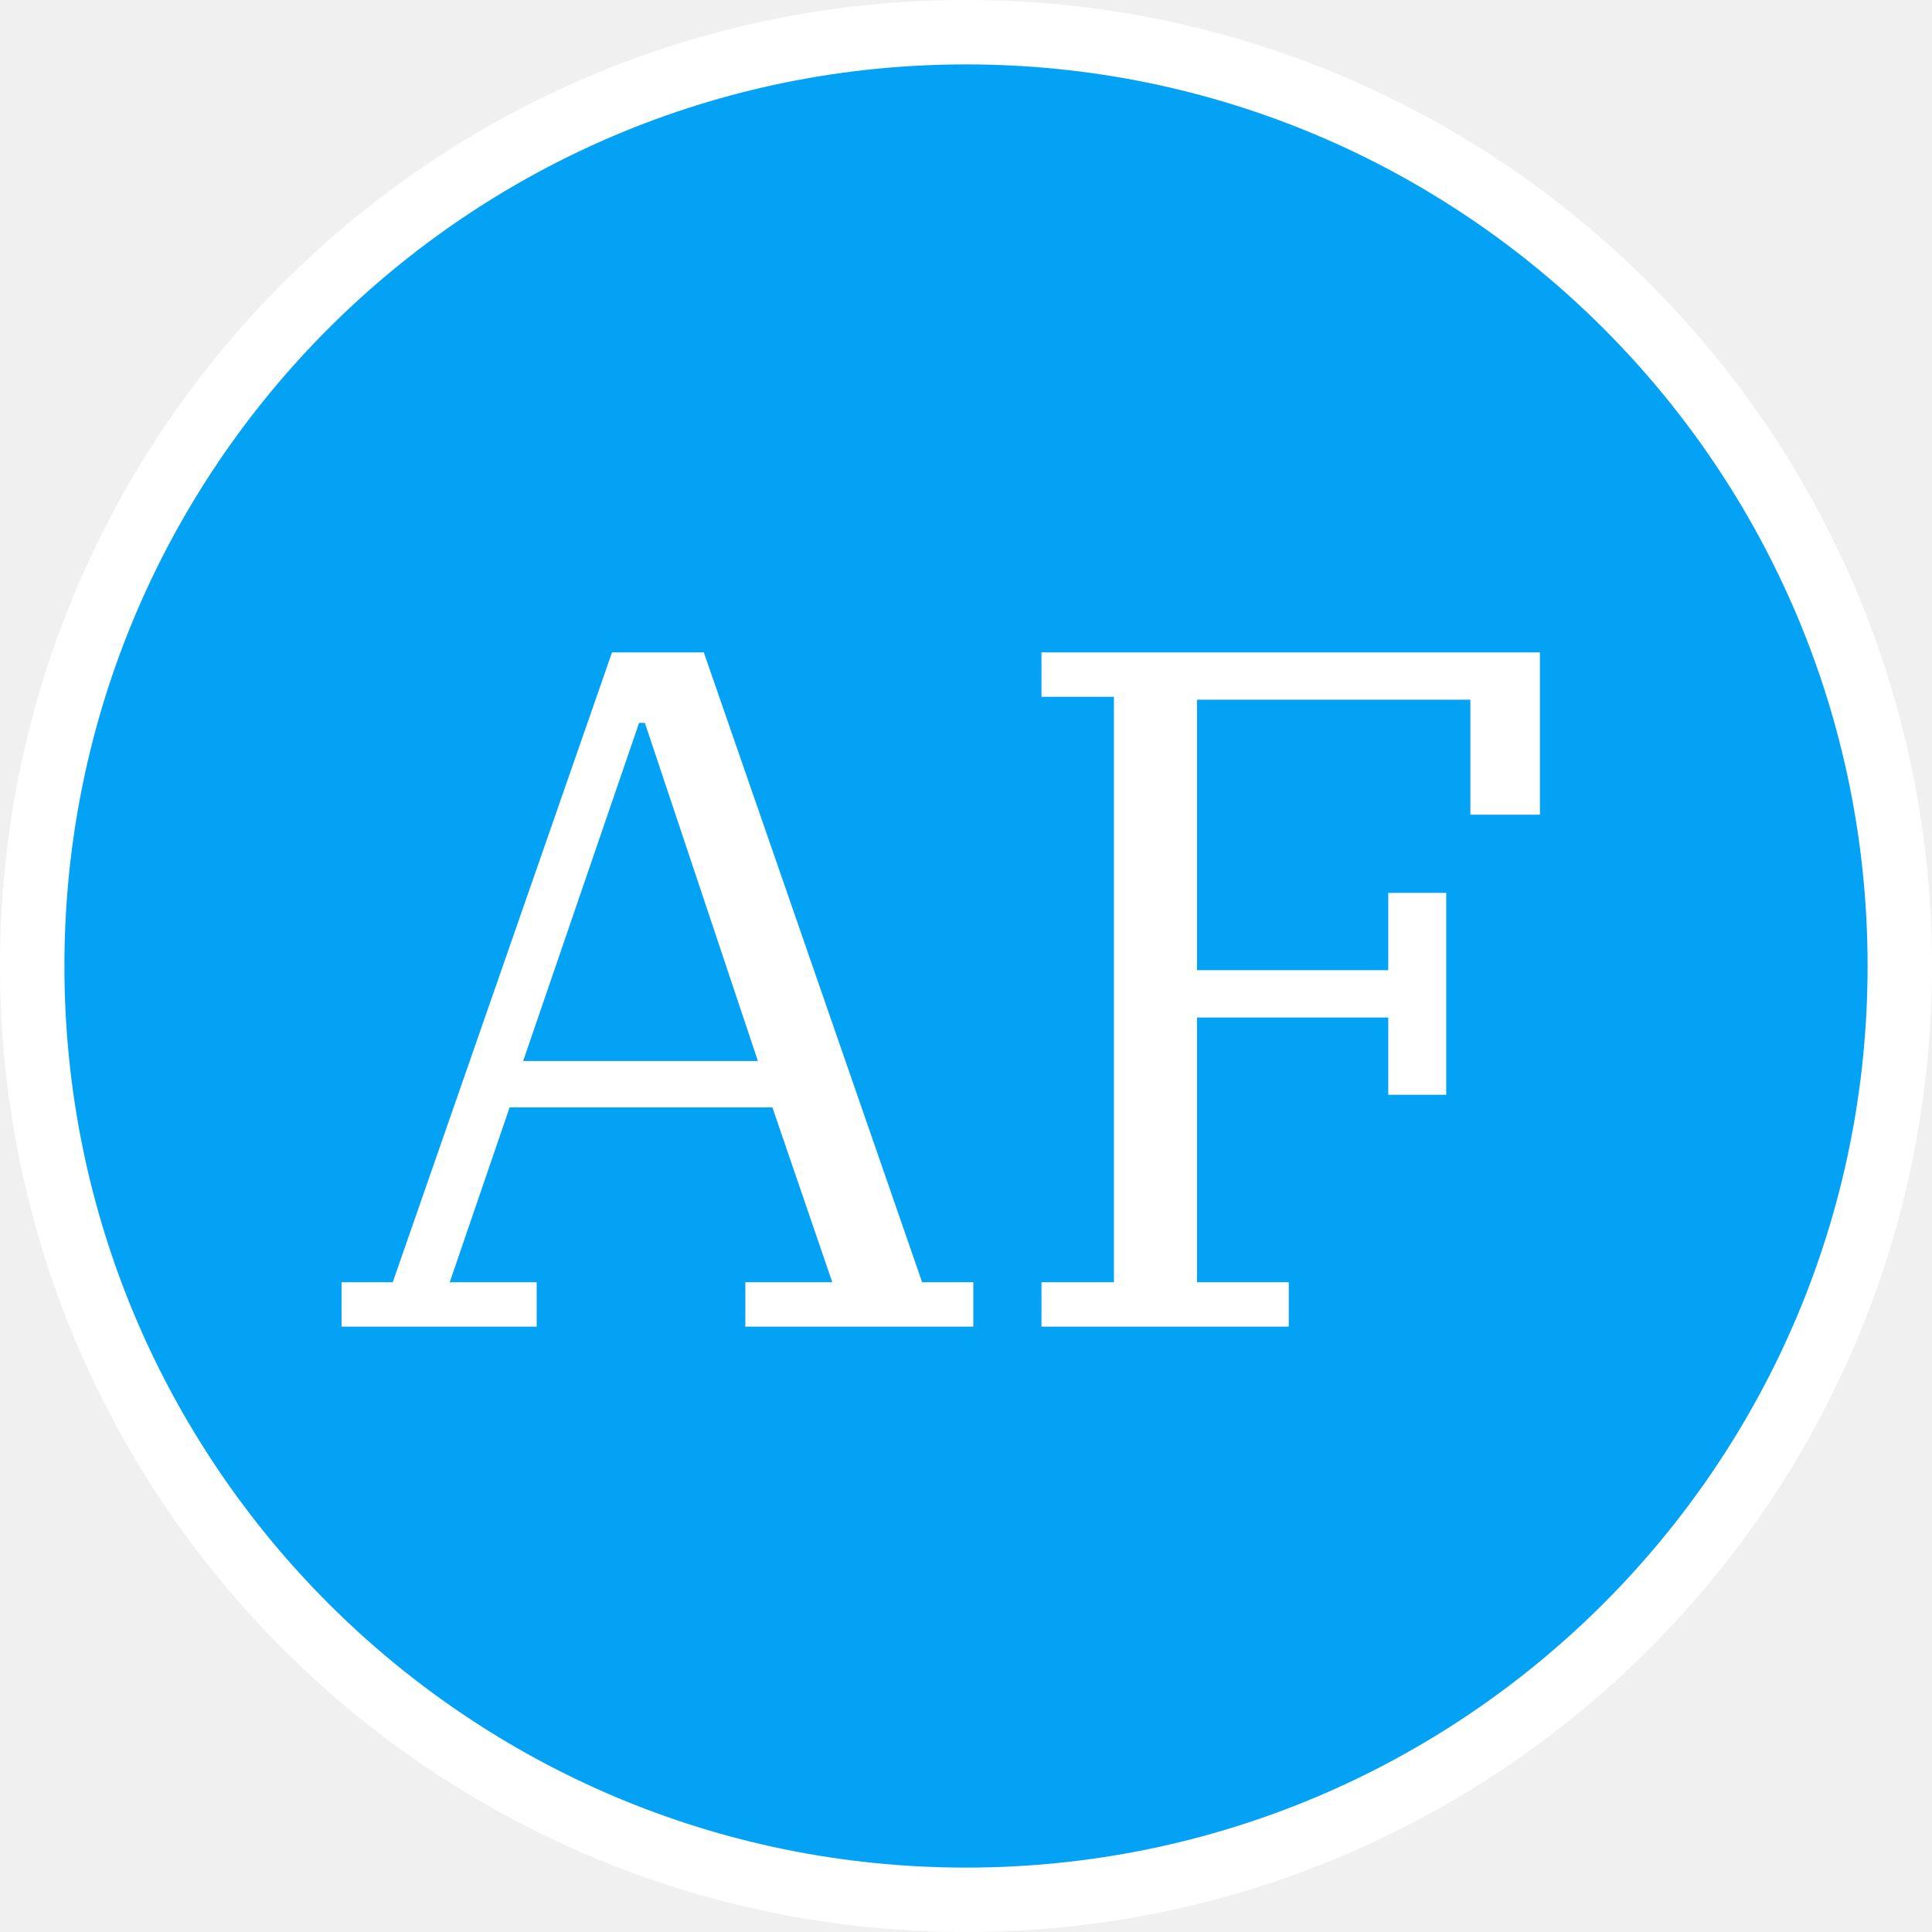
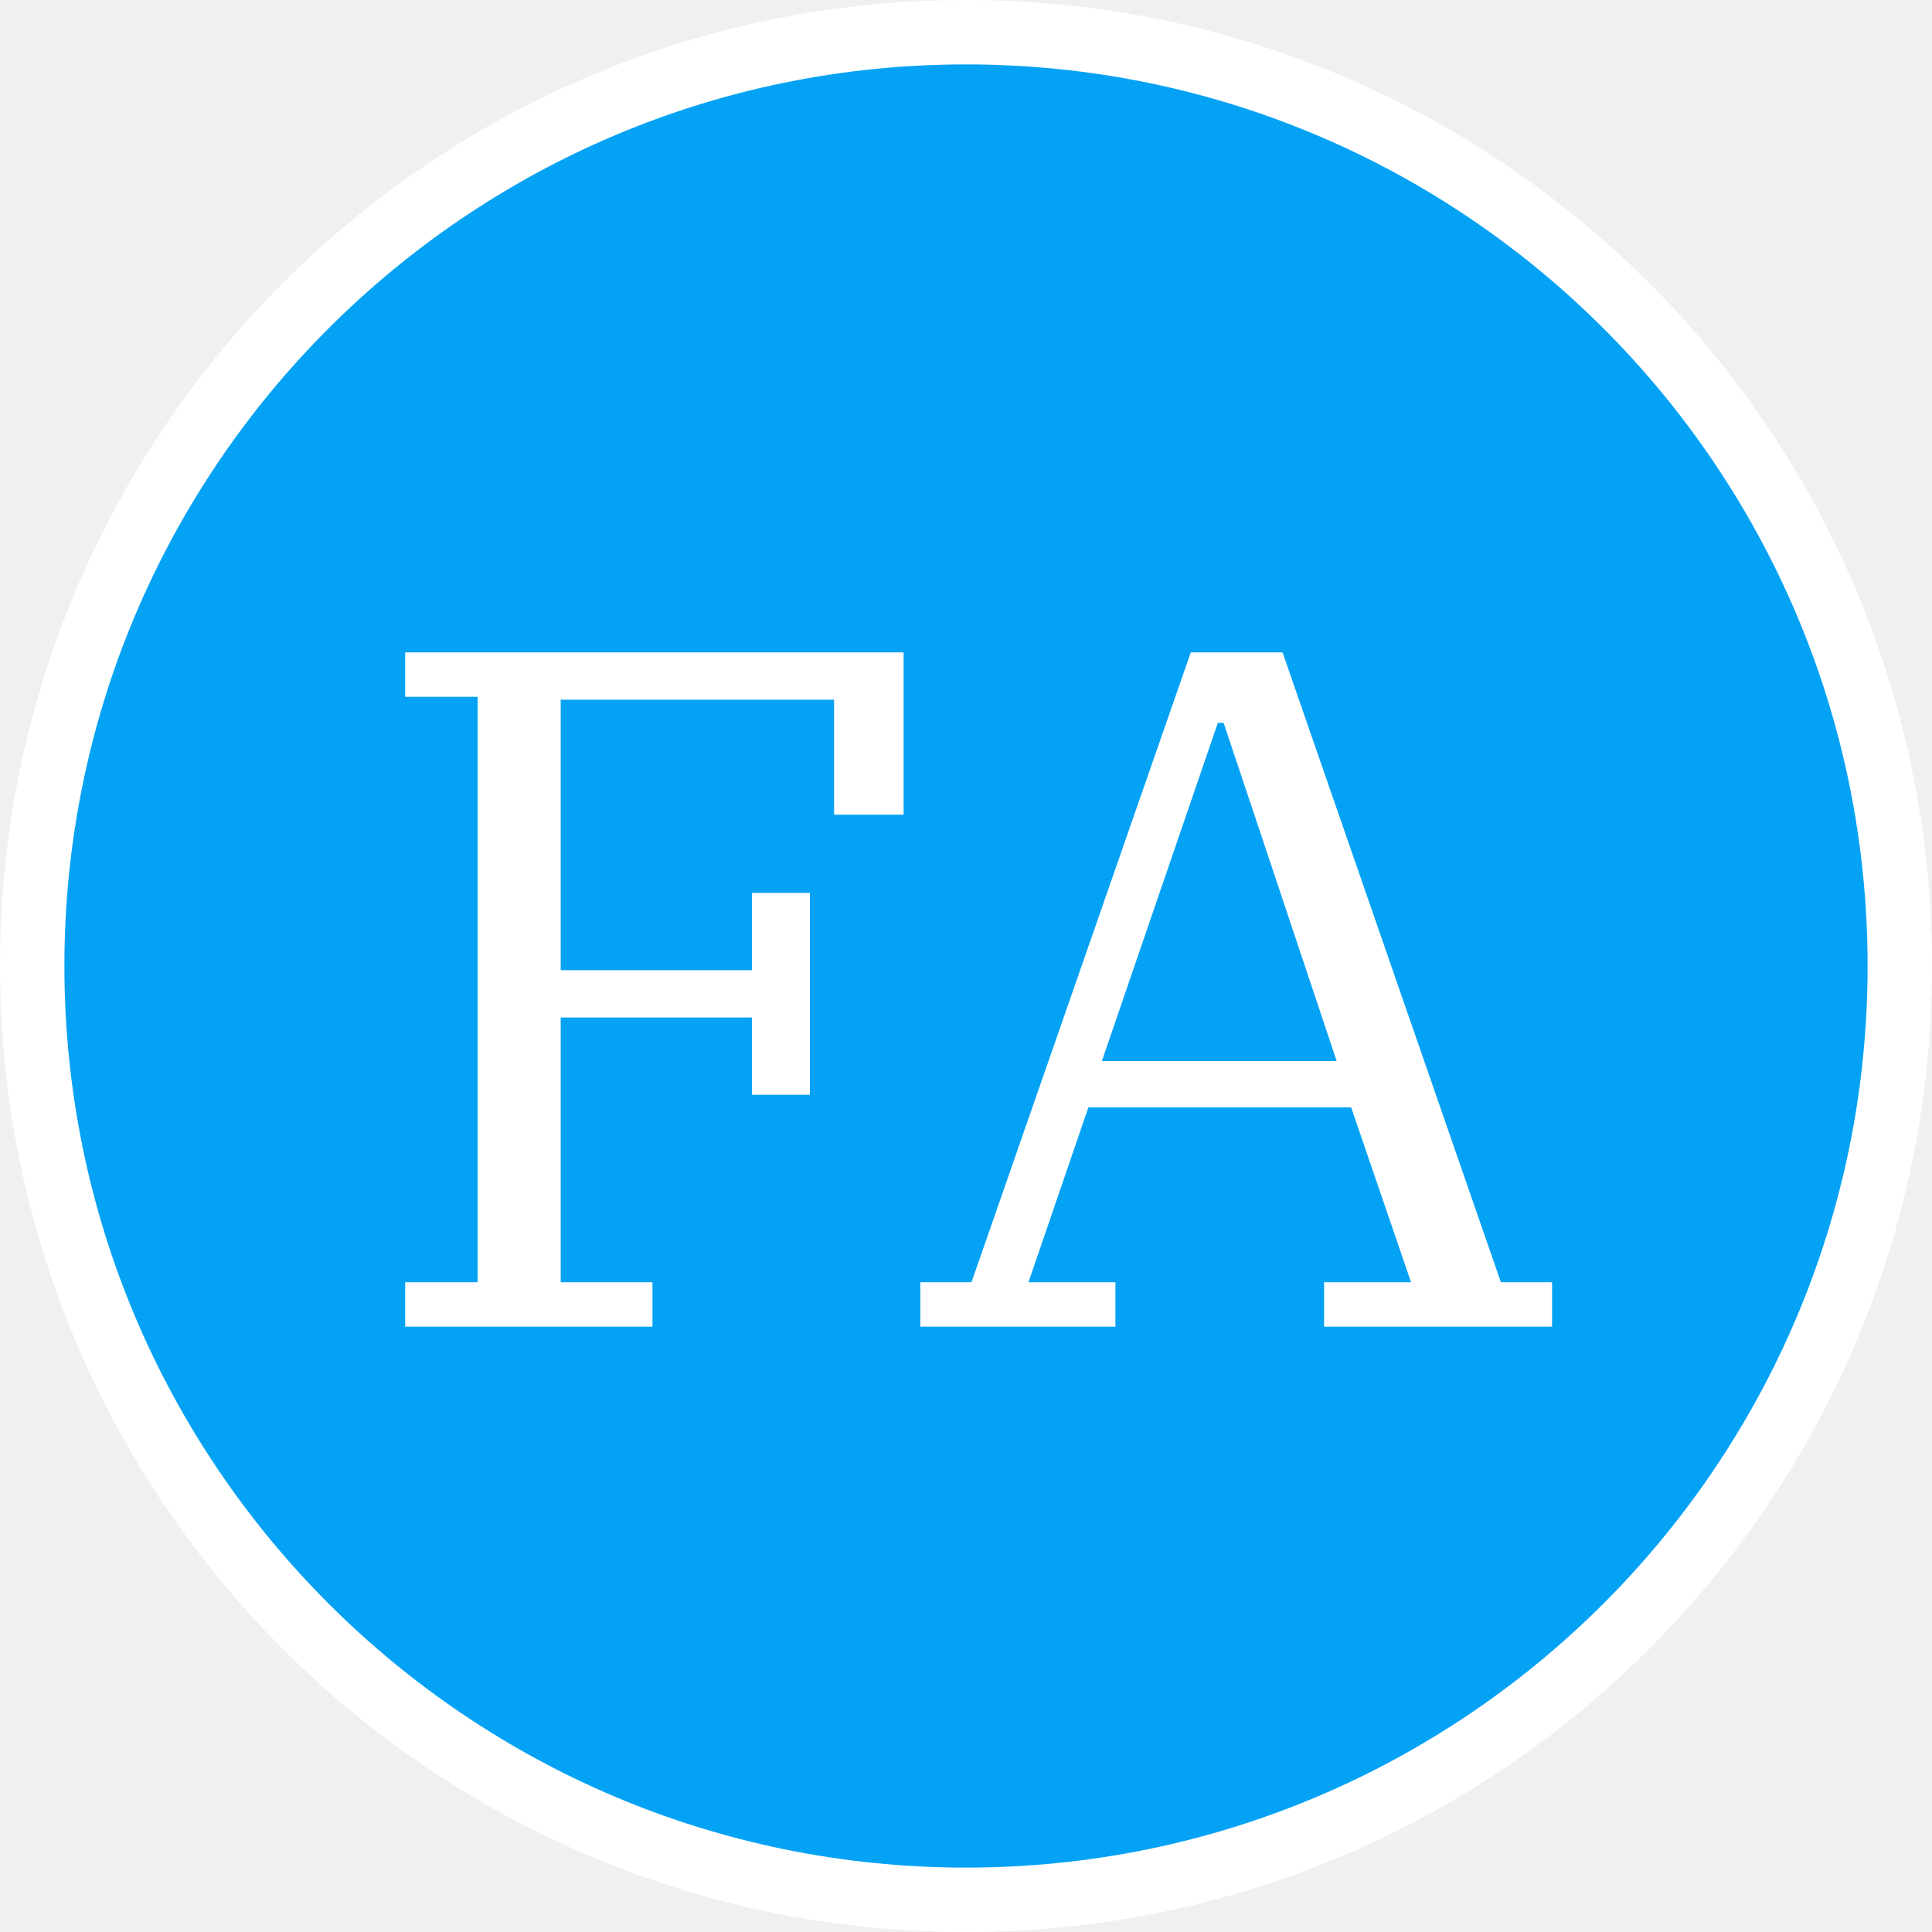
<svg xmlns="http://www.w3.org/2000/svg" width="150" height="150" viewBox="0 0 150 150" fill="none">
  <circle cx="75" cy="75" r="72.5" fill="#04A2F5" stroke="white" stroke-width="5" />
-   <path d="M26.518 99.55H30.493L47.518 50.65H54.643L71.593 99.55H75.568V103H57.868V99.55H64.618L59.968 85.975H39.568L34.918 99.55H41.668V103H26.518V99.55ZM40.618 82.375H58.843L50.068 56.125H49.618L40.618 82.375ZM80.859 99.55H86.484V54.1H80.859V50.65H119.559V63.25H114.159V54.325H92.934V75.325H107.784V69.325H112.284V85H107.784V79H92.934V99.55H100.059V103H80.859V99.55Z" fill="white" />
+   <path d="M31.457 99.55H37.082V54.1H31.457V50.65H70.157V63.25H64.757V54.325H43.532V75.325H58.382V69.325H62.882V85H58.382V79H43.532V99.55H50.657V103H31.457V99.55ZM71.452 99.55H75.427L92.452 50.65H99.577L116.527 99.55H120.502V103H102.802V99.55H109.552L104.902 85.975H84.502L79.852 99.55H86.602V103H71.452V99.55ZM85.552 82.375H103.777L95.002 56.125H94.552L85.552 82.375Z" fill="white" />
</svg>
